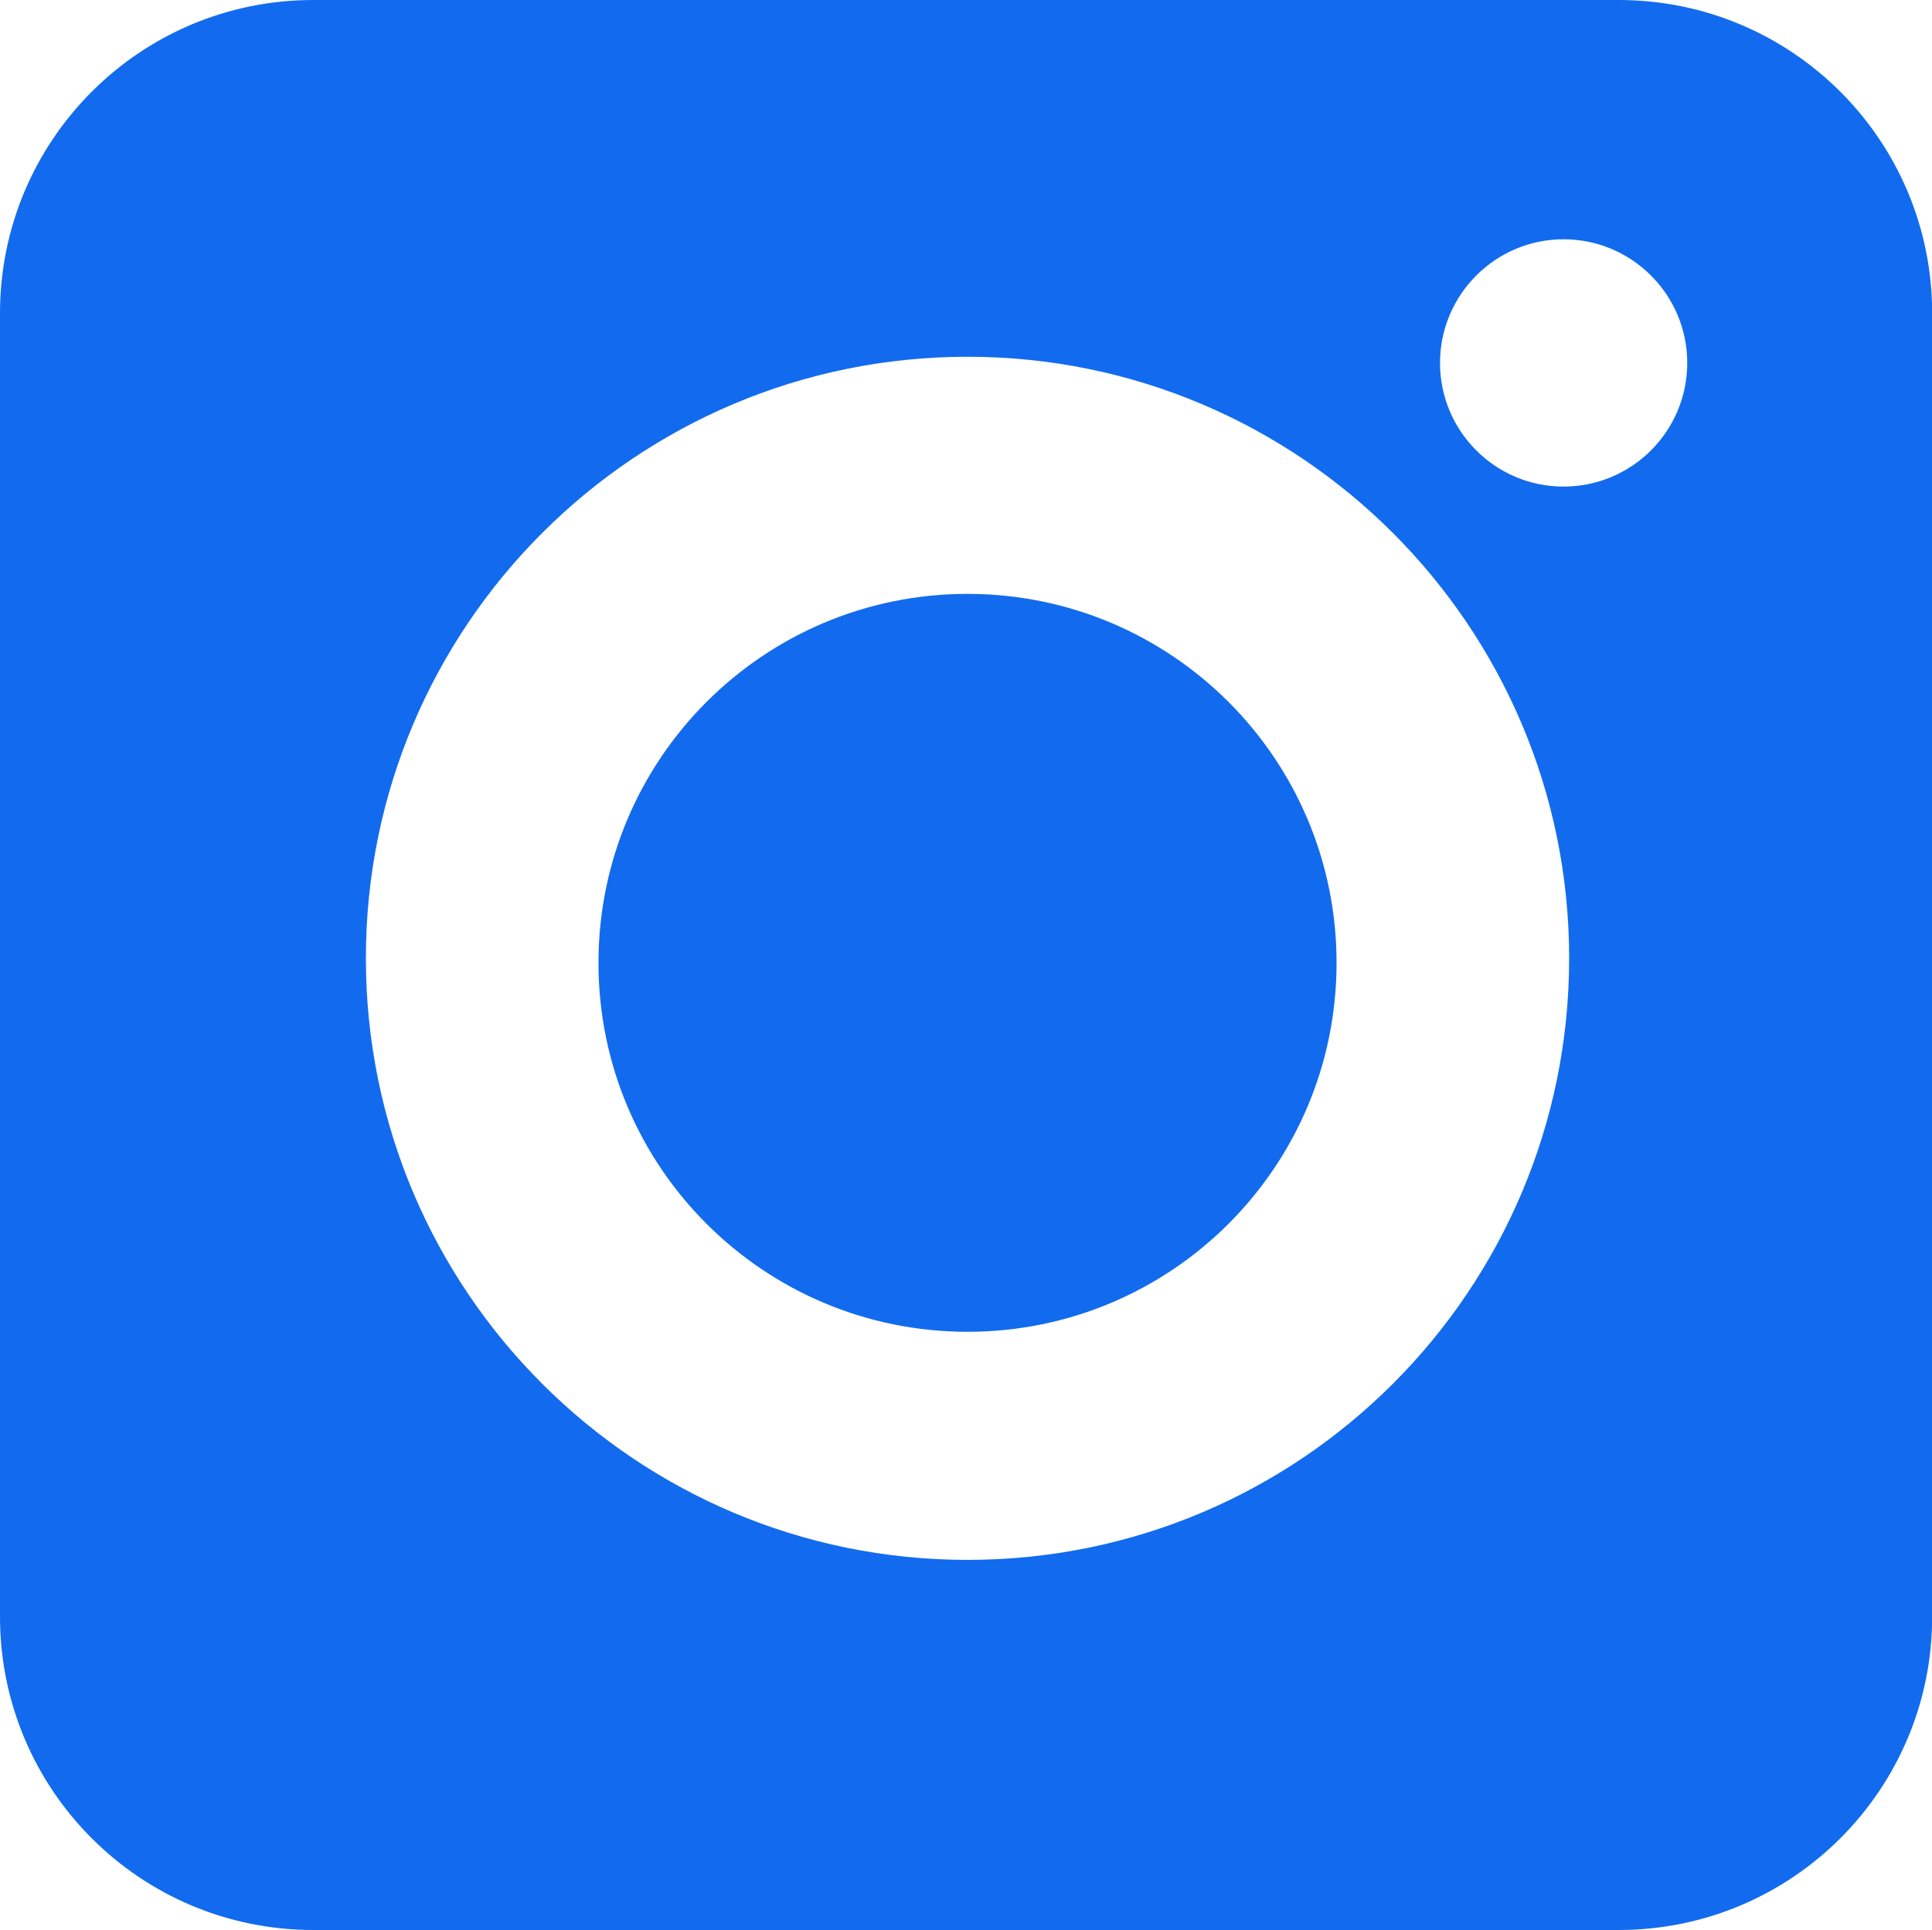
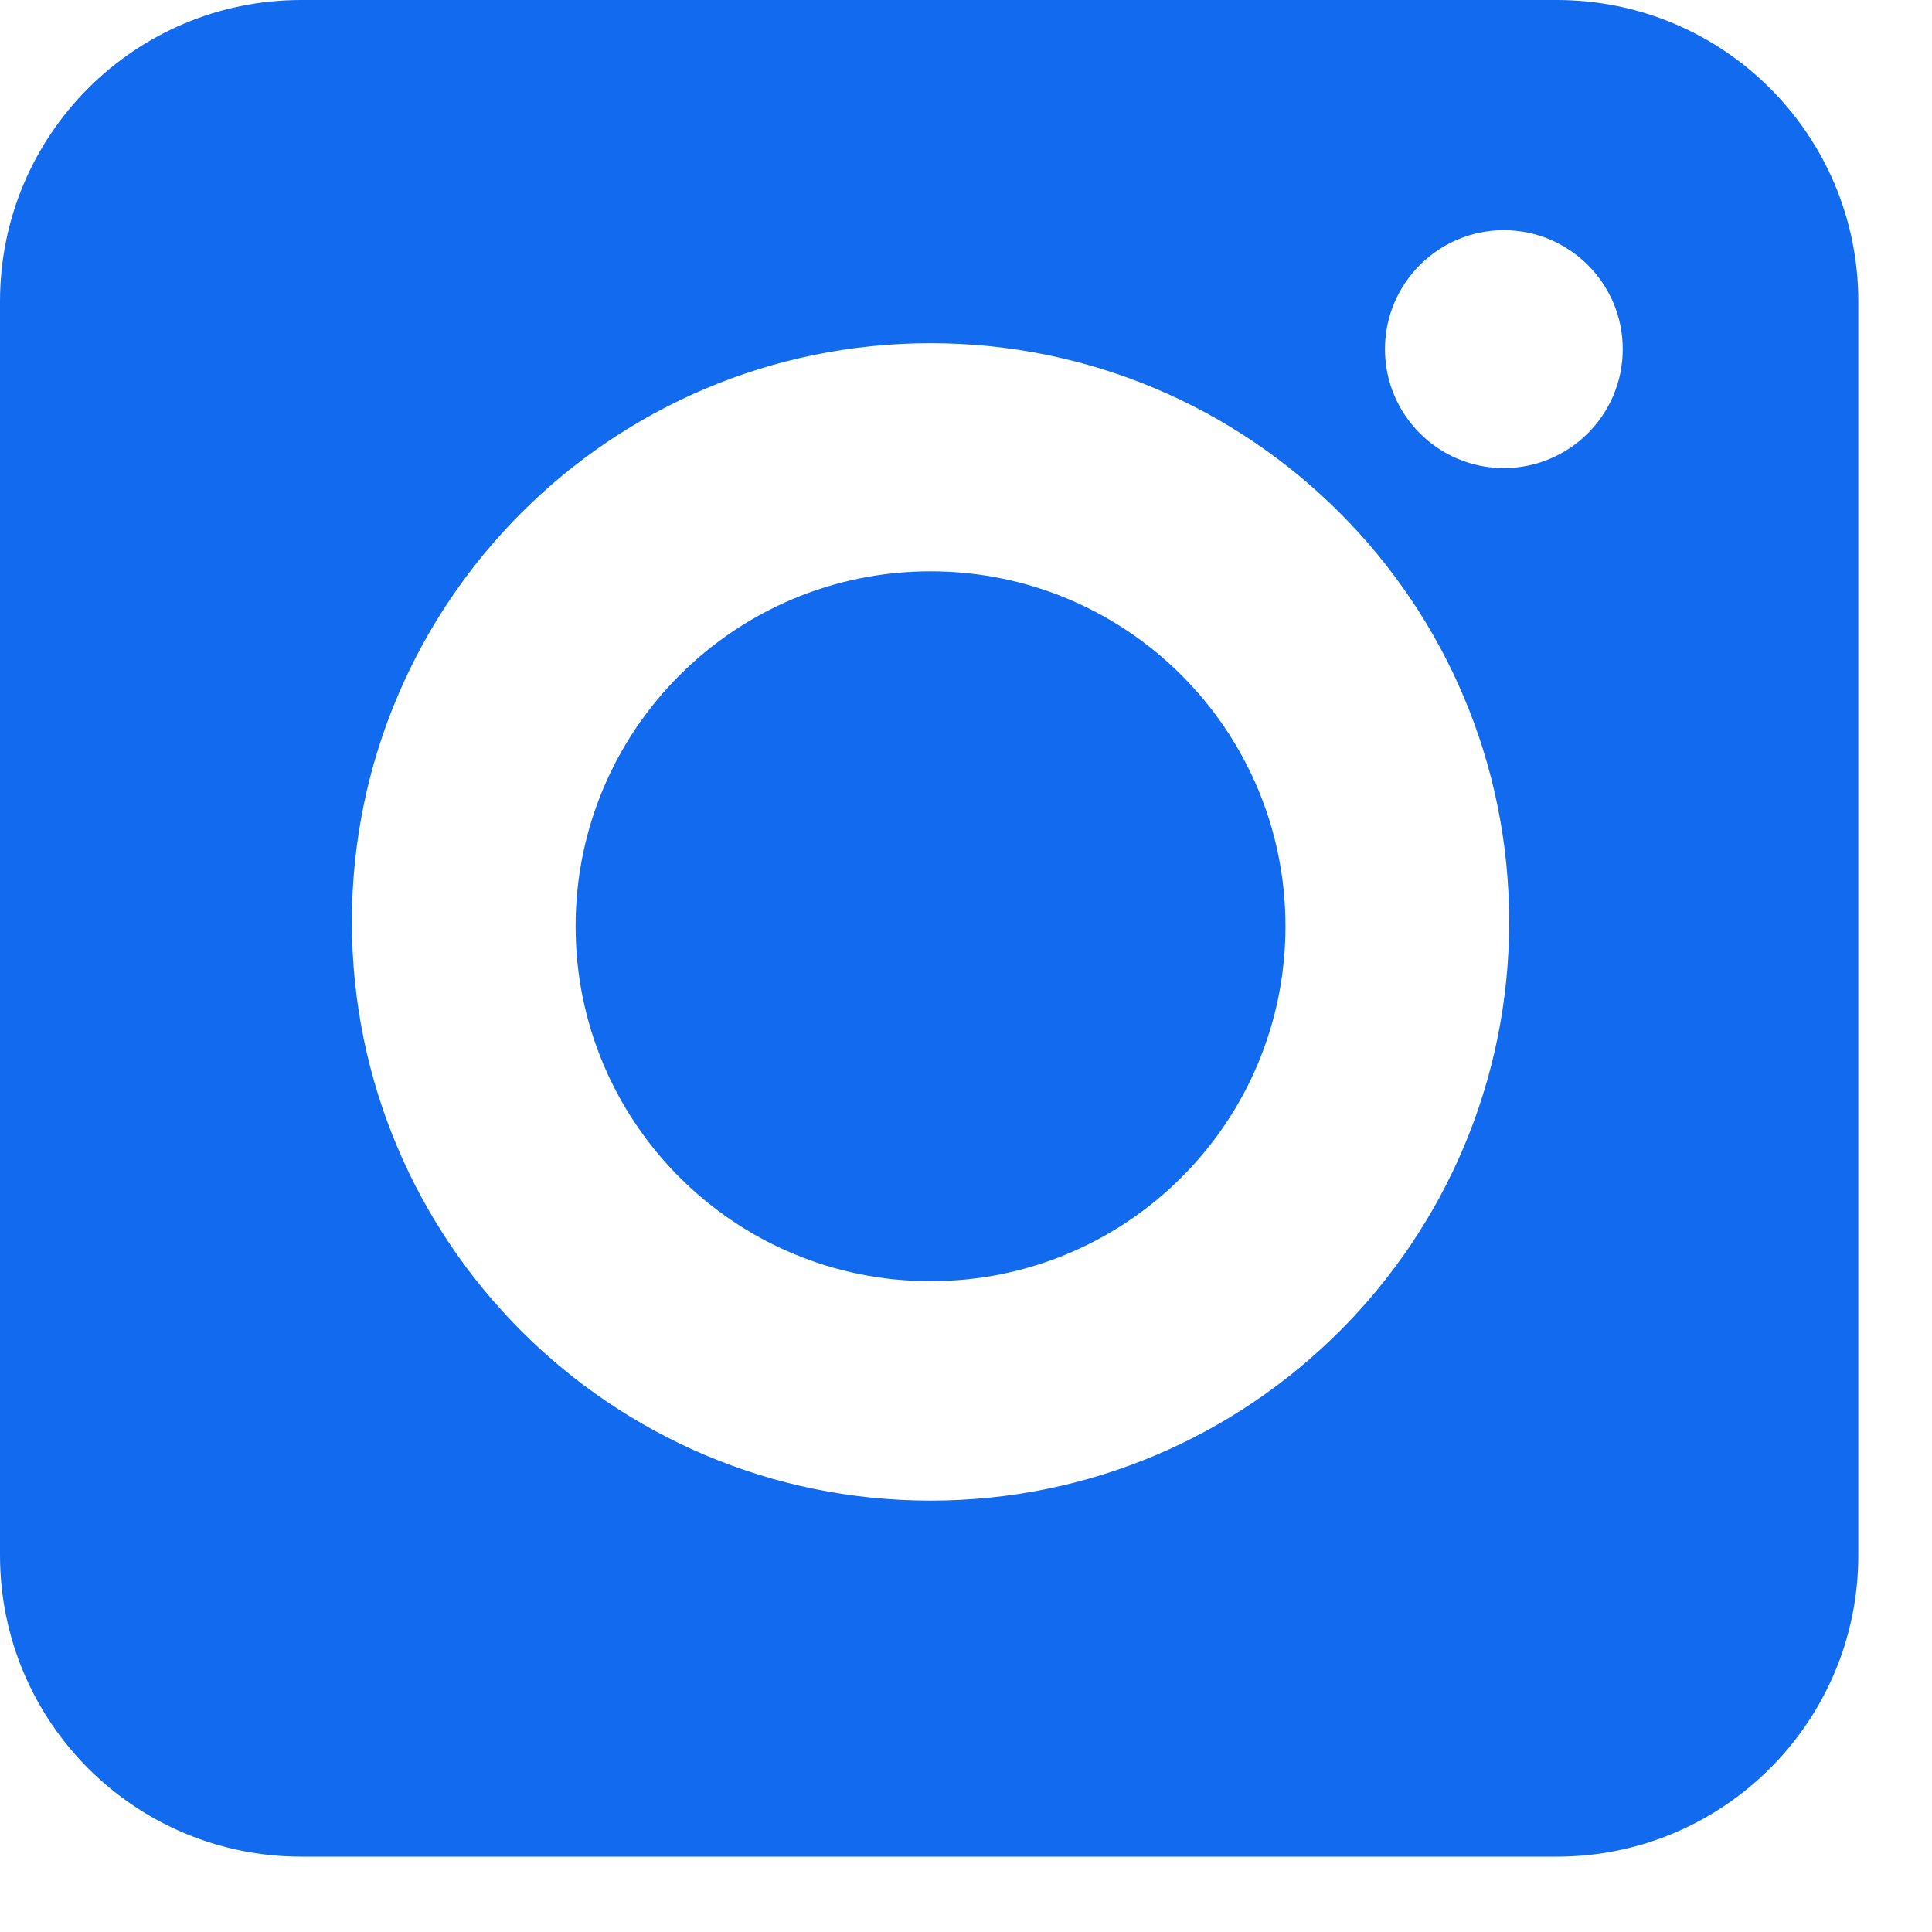
- <svg xmlns="http://www.w3.org/2000/svg" version="1.1">
+ <svg xmlns="http://www.w3.org/2000/svg" width="14px" height="14px" viewBox="0 0 14 14" version="1.1">
  <defs />
  <g id="Page-1" stroke="none" stroke-width="1" fill="none" fill-rule="evenodd">
    <g id="16-contacts" transform="translate(-712, -1638)" fill="#126BEE">
      <g id="Footer" transform="translate(250, 1440)">
        <g id="Social" transform="translate(459, 68)">
          <path d="M9.743,134.14 C8.322,134.14 7.171,135.291 7.171,136.712 C7.171,138.134 8.322,139.284 9.743,139.284 C11.164,139.284 12.315,138.134 12.315,136.712 C12.315,135.291 11.164,134.14 9.743,134.14 M13.897,133.392 C13.422,133.392 13.036,133.006 13.036,132.53 C13.036,132.055 13.422,131.668 13.897,131.668 C14.373,131.668 14.759,132.055 14.759,132.53 C14.759,133.006 14.373,133.392 13.897,133.392 M9.743,140.874 C7.428,140.874 5.55,138.997 5.55,136.68 C5.55,134.366 7.428,132.487 9.743,132.487 C12.059,132.487 13.936,134.366 13.936,136.68 C13.936,138.997 12.059,140.874 9.743,140.874 M14.281,130 L5.183,130 C3.977,130 3,130.977 3,132.184 L3,141.27 C3,142.477 3.977,143.454 5.183,143.454 L14.281,143.454 C15.488,143.454 16.466,142.477 16.466,141.27 L16.466,132.184 C16.466,130.977 15.488,130 14.281,130" id="Fill-6" />
        </g>
      </g>
    </g>
  </g>
</svg>
